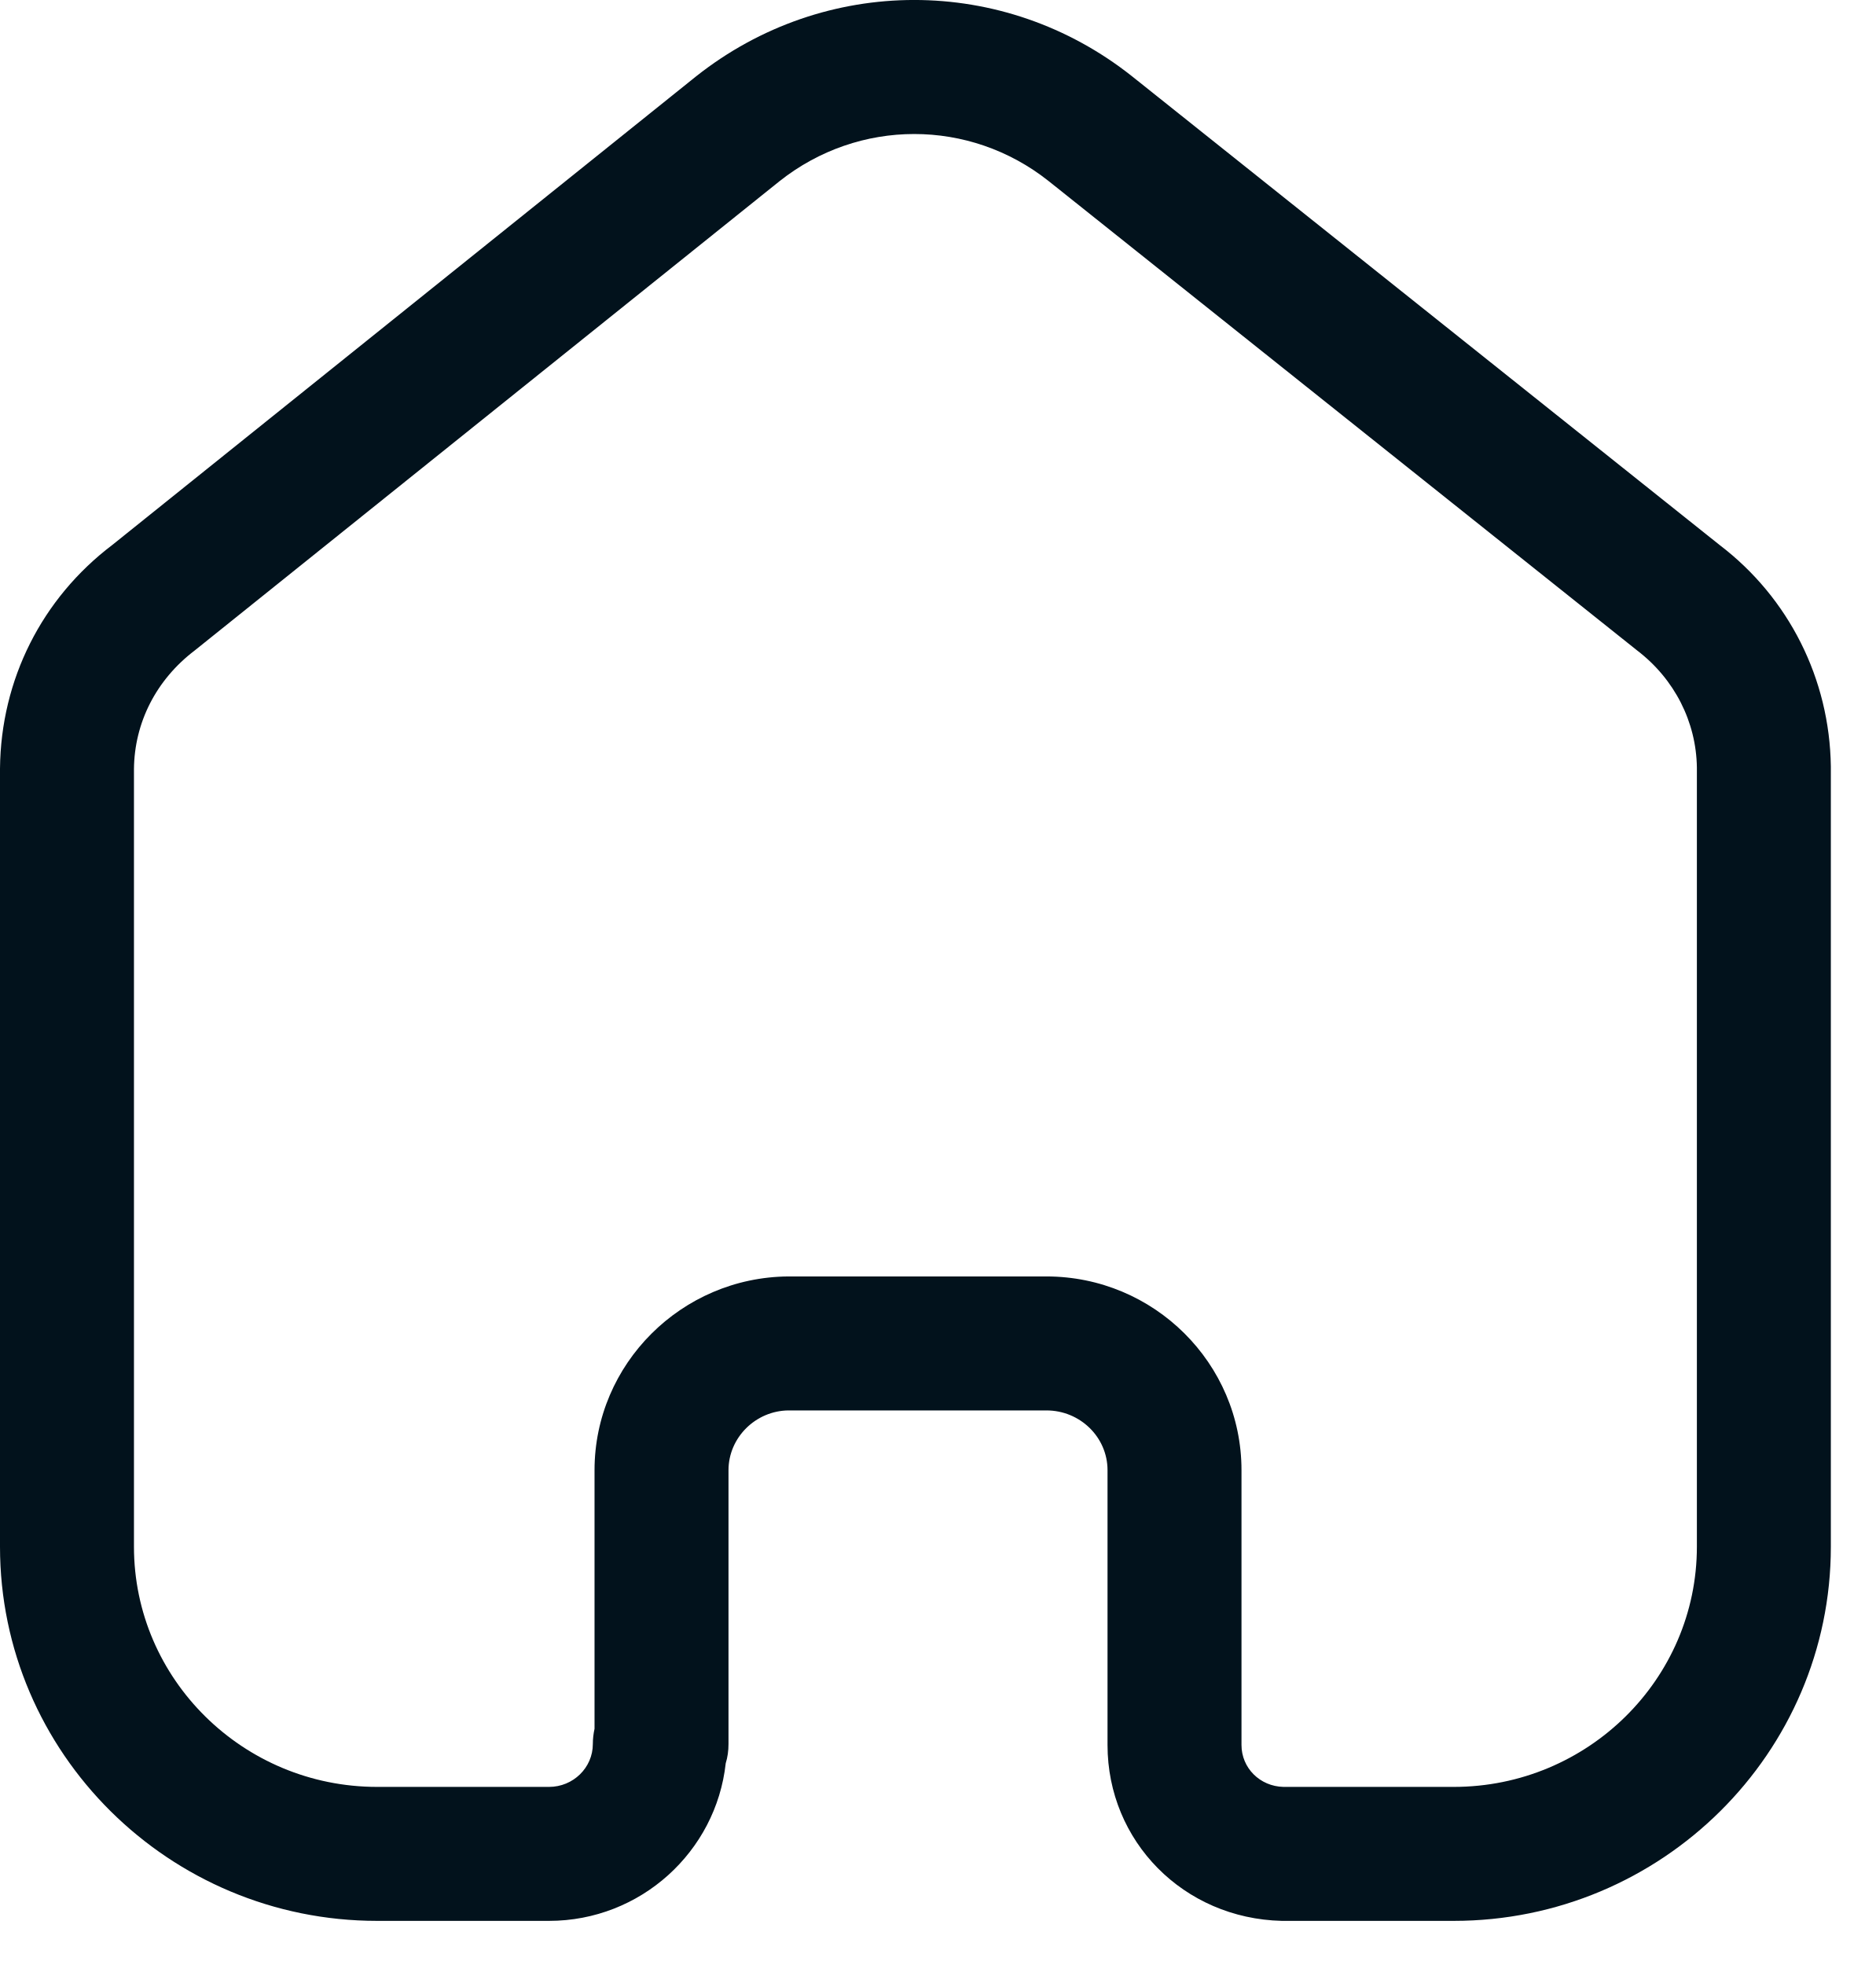
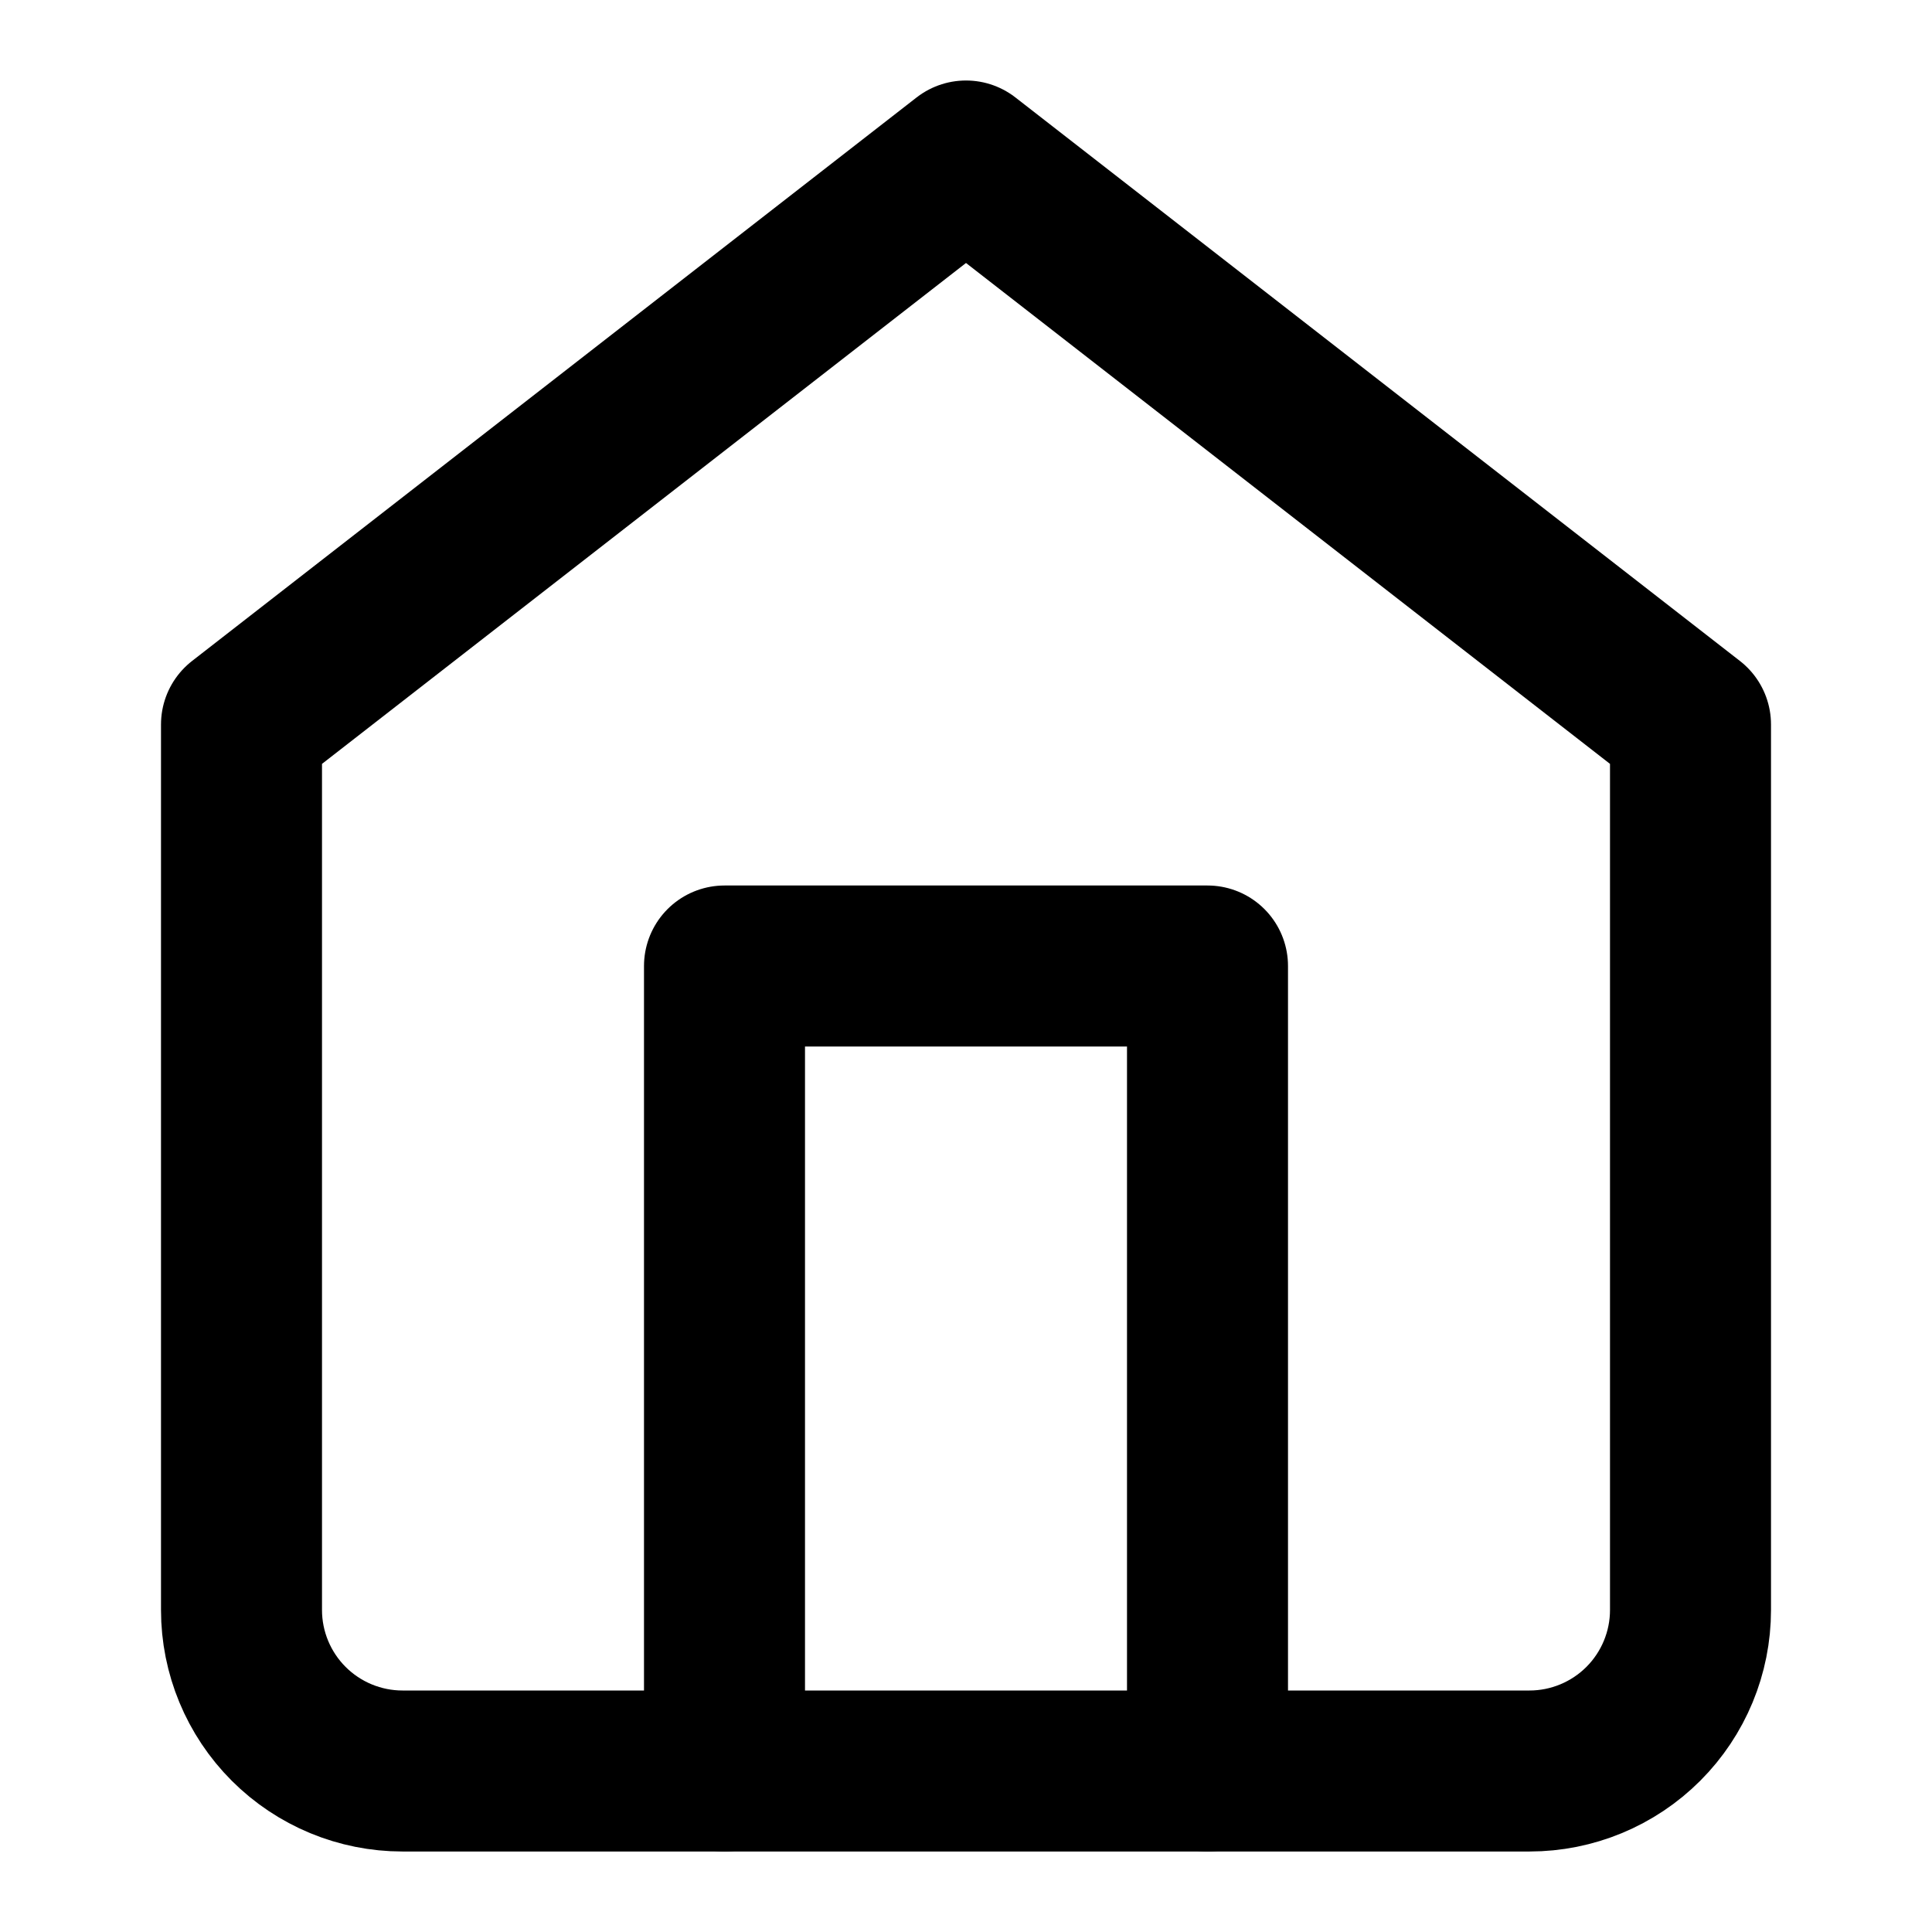
- <svg xmlns="http://www.w3.org/2000/svg" width="21" height="22" viewBox="0 0 21 22" fill="none">
-   <path fill-rule="evenodd" clip-rule="evenodd" d="M11.717 14.291C12.921 14.291 13.901 15.264 13.901 16.46V19.537C13.901 19.794 14.107 20 14.371 20.006H16.277C17.779 20.006 19 18.799 19 17.317V8.593C18.993 8.083 18.75 7.603 18.333 7.284L11.74 2.026C10.855 1.325 9.617 1.325 8.729 2.028L2.181 7.282C1.748 7.611 1.505 8.091 1.5 8.61V17.317C1.5 18.799 2.721 20.006 4.223 20.006H6.147C6.418 20.006 6.638 19.791 6.638 19.526C6.638 19.468 6.645 19.41 6.657 19.355V16.46C6.657 15.271 7.631 14.3 8.826 14.291H11.717ZM16.277 21.506H14.353C13.251 21.48 12.401 20.614 12.401 19.537V16.46C12.401 16.091 12.094 15.791 11.717 15.791H8.831C8.462 15.793 8.157 16.095 8.157 16.46V19.526C8.157 19.602 8.147 19.674 8.126 19.741C8.018 20.732 7.172 21.506 6.147 21.506H4.223C1.894 21.506 -0 19.627 -0 17.317V8.603C0.01 7.609 0.468 6.699 1.259 6.1L7.794 0.855C9.233 -0.285 11.238 -0.285 12.674 0.853L19.256 6.103C20.029 6.692 20.487 7.6 20.5 8.582V17.317C20.5 19.627 18.606 21.506 16.277 21.506Z" fill="#02121C" />
+ <svg xmlns="http://www.w3.org/2000/svg" width="24" height="24" viewBox="0 0 24 24" fill="none">
+   <path d="M3 9L12 2L21 9V20C21 20.53 20.789 21.039 20.414 21.414C20.039 21.789 19.53 22 19 22H5C4.47 22 3.961 21.789 3.586 21.414C3.211 21.039 3 20.53 3 20V9Z" stroke="black" stroke-width="2" stroke-linecap="round" stroke-linejoin="round" />
+   <path d="M9 22V12H15V22" stroke="black" stroke-width="2" stroke-linecap="round" stroke-linejoin="round" />
</svg>
